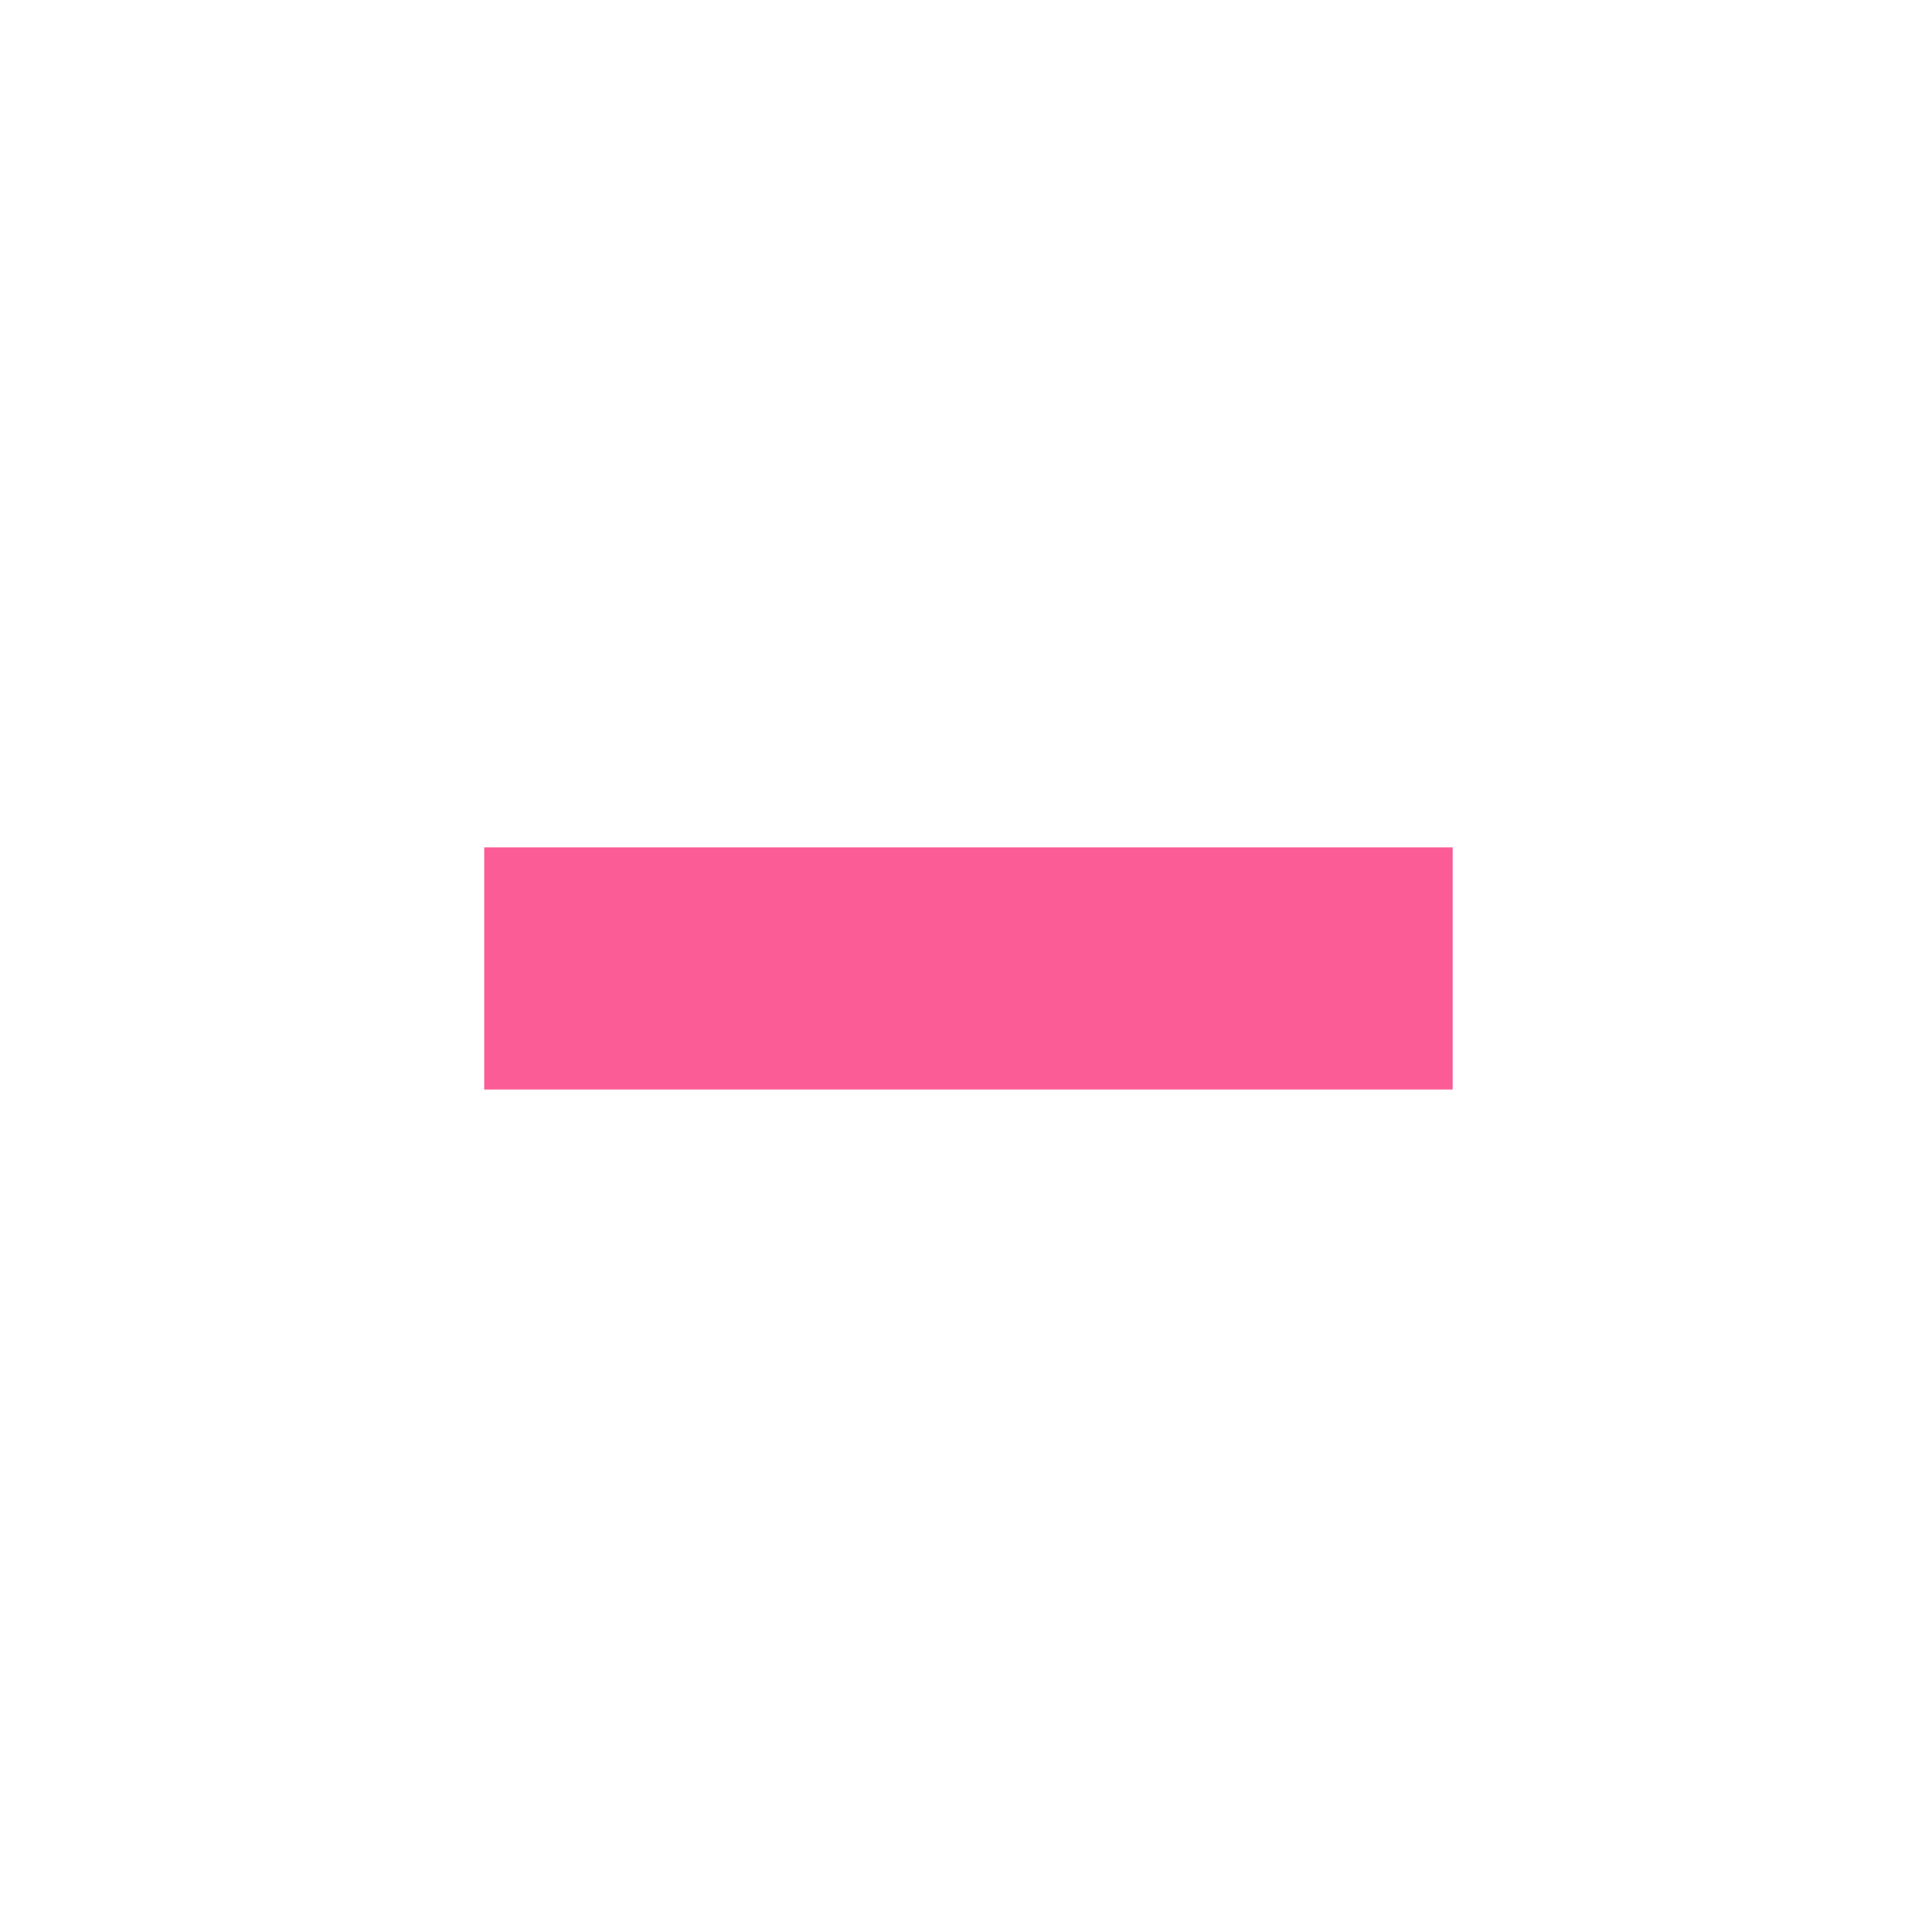
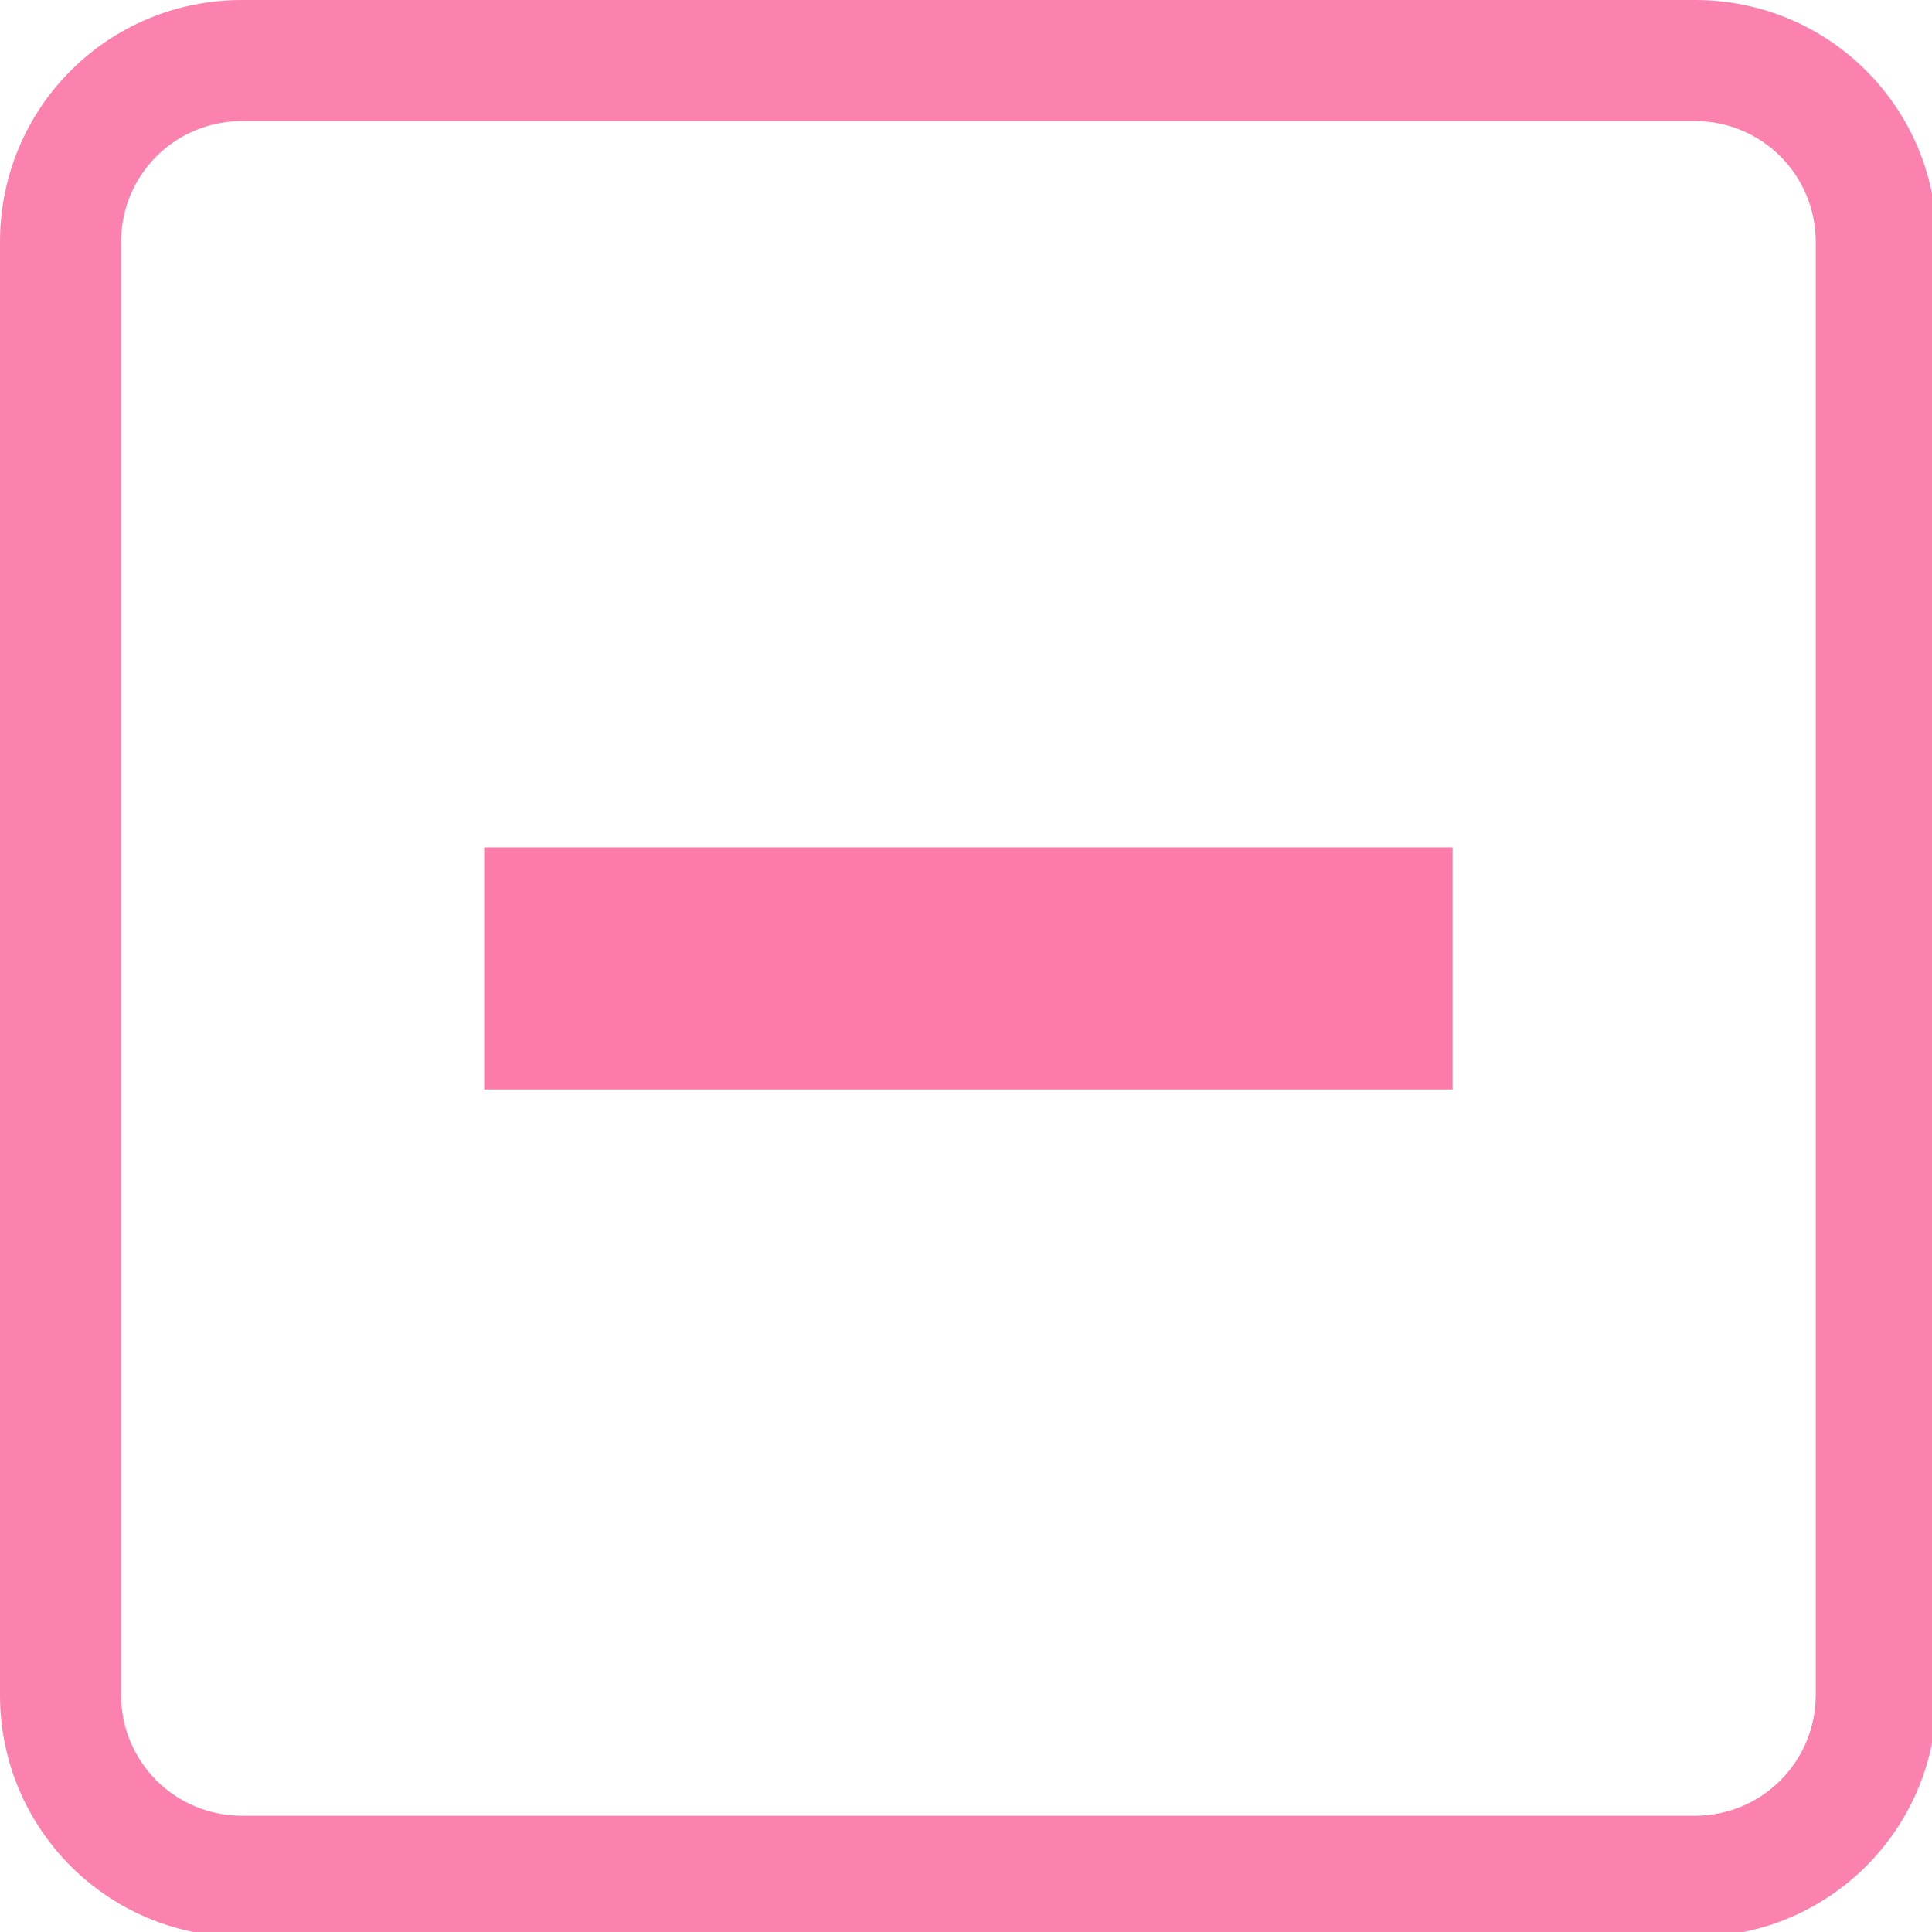
<svg xmlns="http://www.w3.org/2000/svg" width="133pt" height="133pt" viewBox="0 0 133 133" version="1.1">
  <g id="surface1">
-     <path style=" stroke:none;fill-rule:nonzero;fill:#f92672;fill-opacity:0.75;" d="M 33.332 58.332 L 100 58.332 L 100 75 L 33.332 75 Z M 33.332 58.332 " />
+     <path style=" stroke:none;fill-rule:nonzero;fill:#f92672;fill-opacity:0.5;" d="M 16.668 0 C 7.422 0 0 7.422 0 16.668 L 0 116.668 C 0 125.91 7.422 133.332 16.668 133.332 L 116.668 133.332 C 125.91 133.332 133.332 125.91 133.332 116.668 L 133.332 16.668 C 133.332 7.422 125.91 0 116.668 0 Z M 16.668 8.332 L 116.668 8.332 C 121.289 8.332 125 12.043 125 16.668 L 125 116.668 C 125 121.289 121.289 125 116.668 125 L 16.668 125 C 12.043 125 8.332 121.289 8.332 116.668 L 8.332 16.668 C 8.332 12.043 12.043 8.332 16.668 8.332 Z M 16.668 8.332 " />
+     <path style=" stroke:none;fill-rule:nonzero;fill:#f92672;fill-opacity:0.15;" d="M 16.668 0 C 7.422 0 0 7.422 0 16.668 L 0 116.668 C 0 125.91 7.422 133.332 16.668 133.332 L 116.668 133.332 C 125.91 133.332 133.332 125.91 133.332 116.668 L 133.332 16.668 C 133.332 7.422 125.91 0 116.668 0 Z M 16.668 8.332 L 116.668 8.332 C 121.289 8.332 125 12.043 125 16.668 L 125 116.668 C 125 121.289 121.289 125 116.668 125 L 16.668 125 C 12.043 125 8.332 121.289 8.332 116.668 L 8.332 16.668 C 8.332 12.043 12.043 8.332 16.668 8.332 Z M 16.668 8.332 " />
+     <path style=" stroke:none;fill-rule:nonzero;fill:#f92672;fill-opacity:0.6;" d="M 33.332 58.332 L 100 58.332 L 100 75 L 33.332 75 Z M 33.332 58.332 " />
  </g>
</svg>
